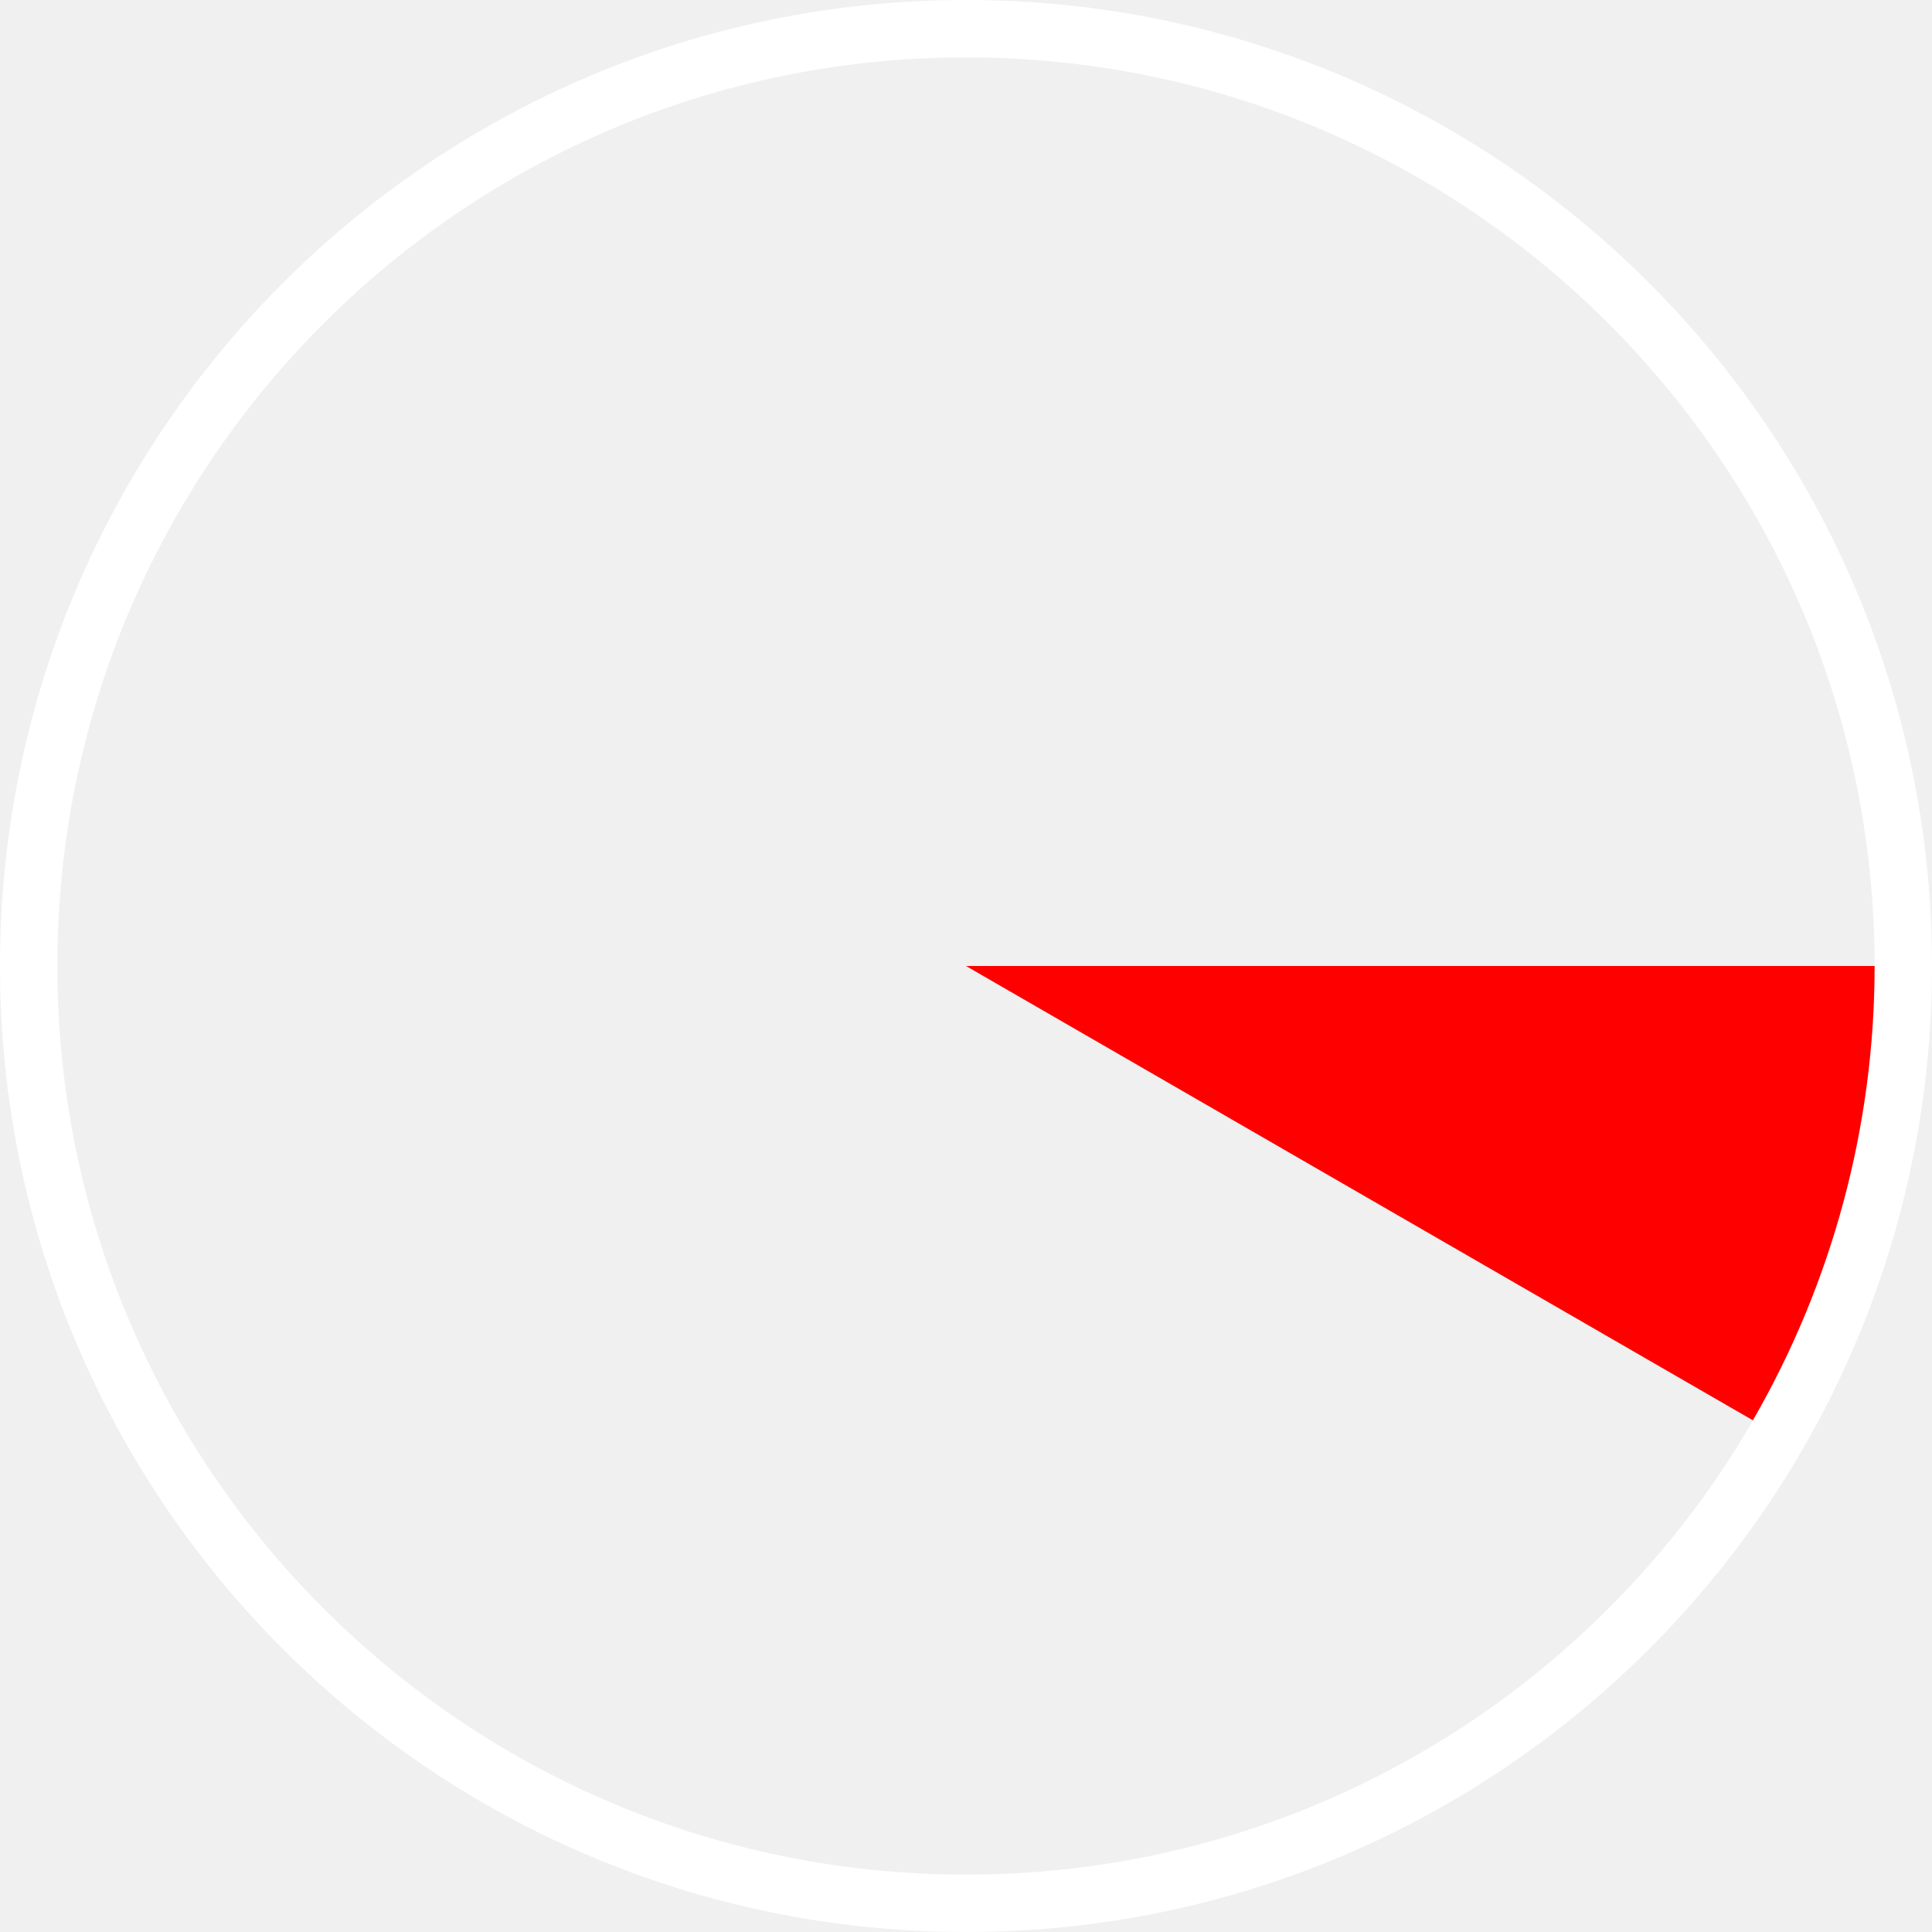
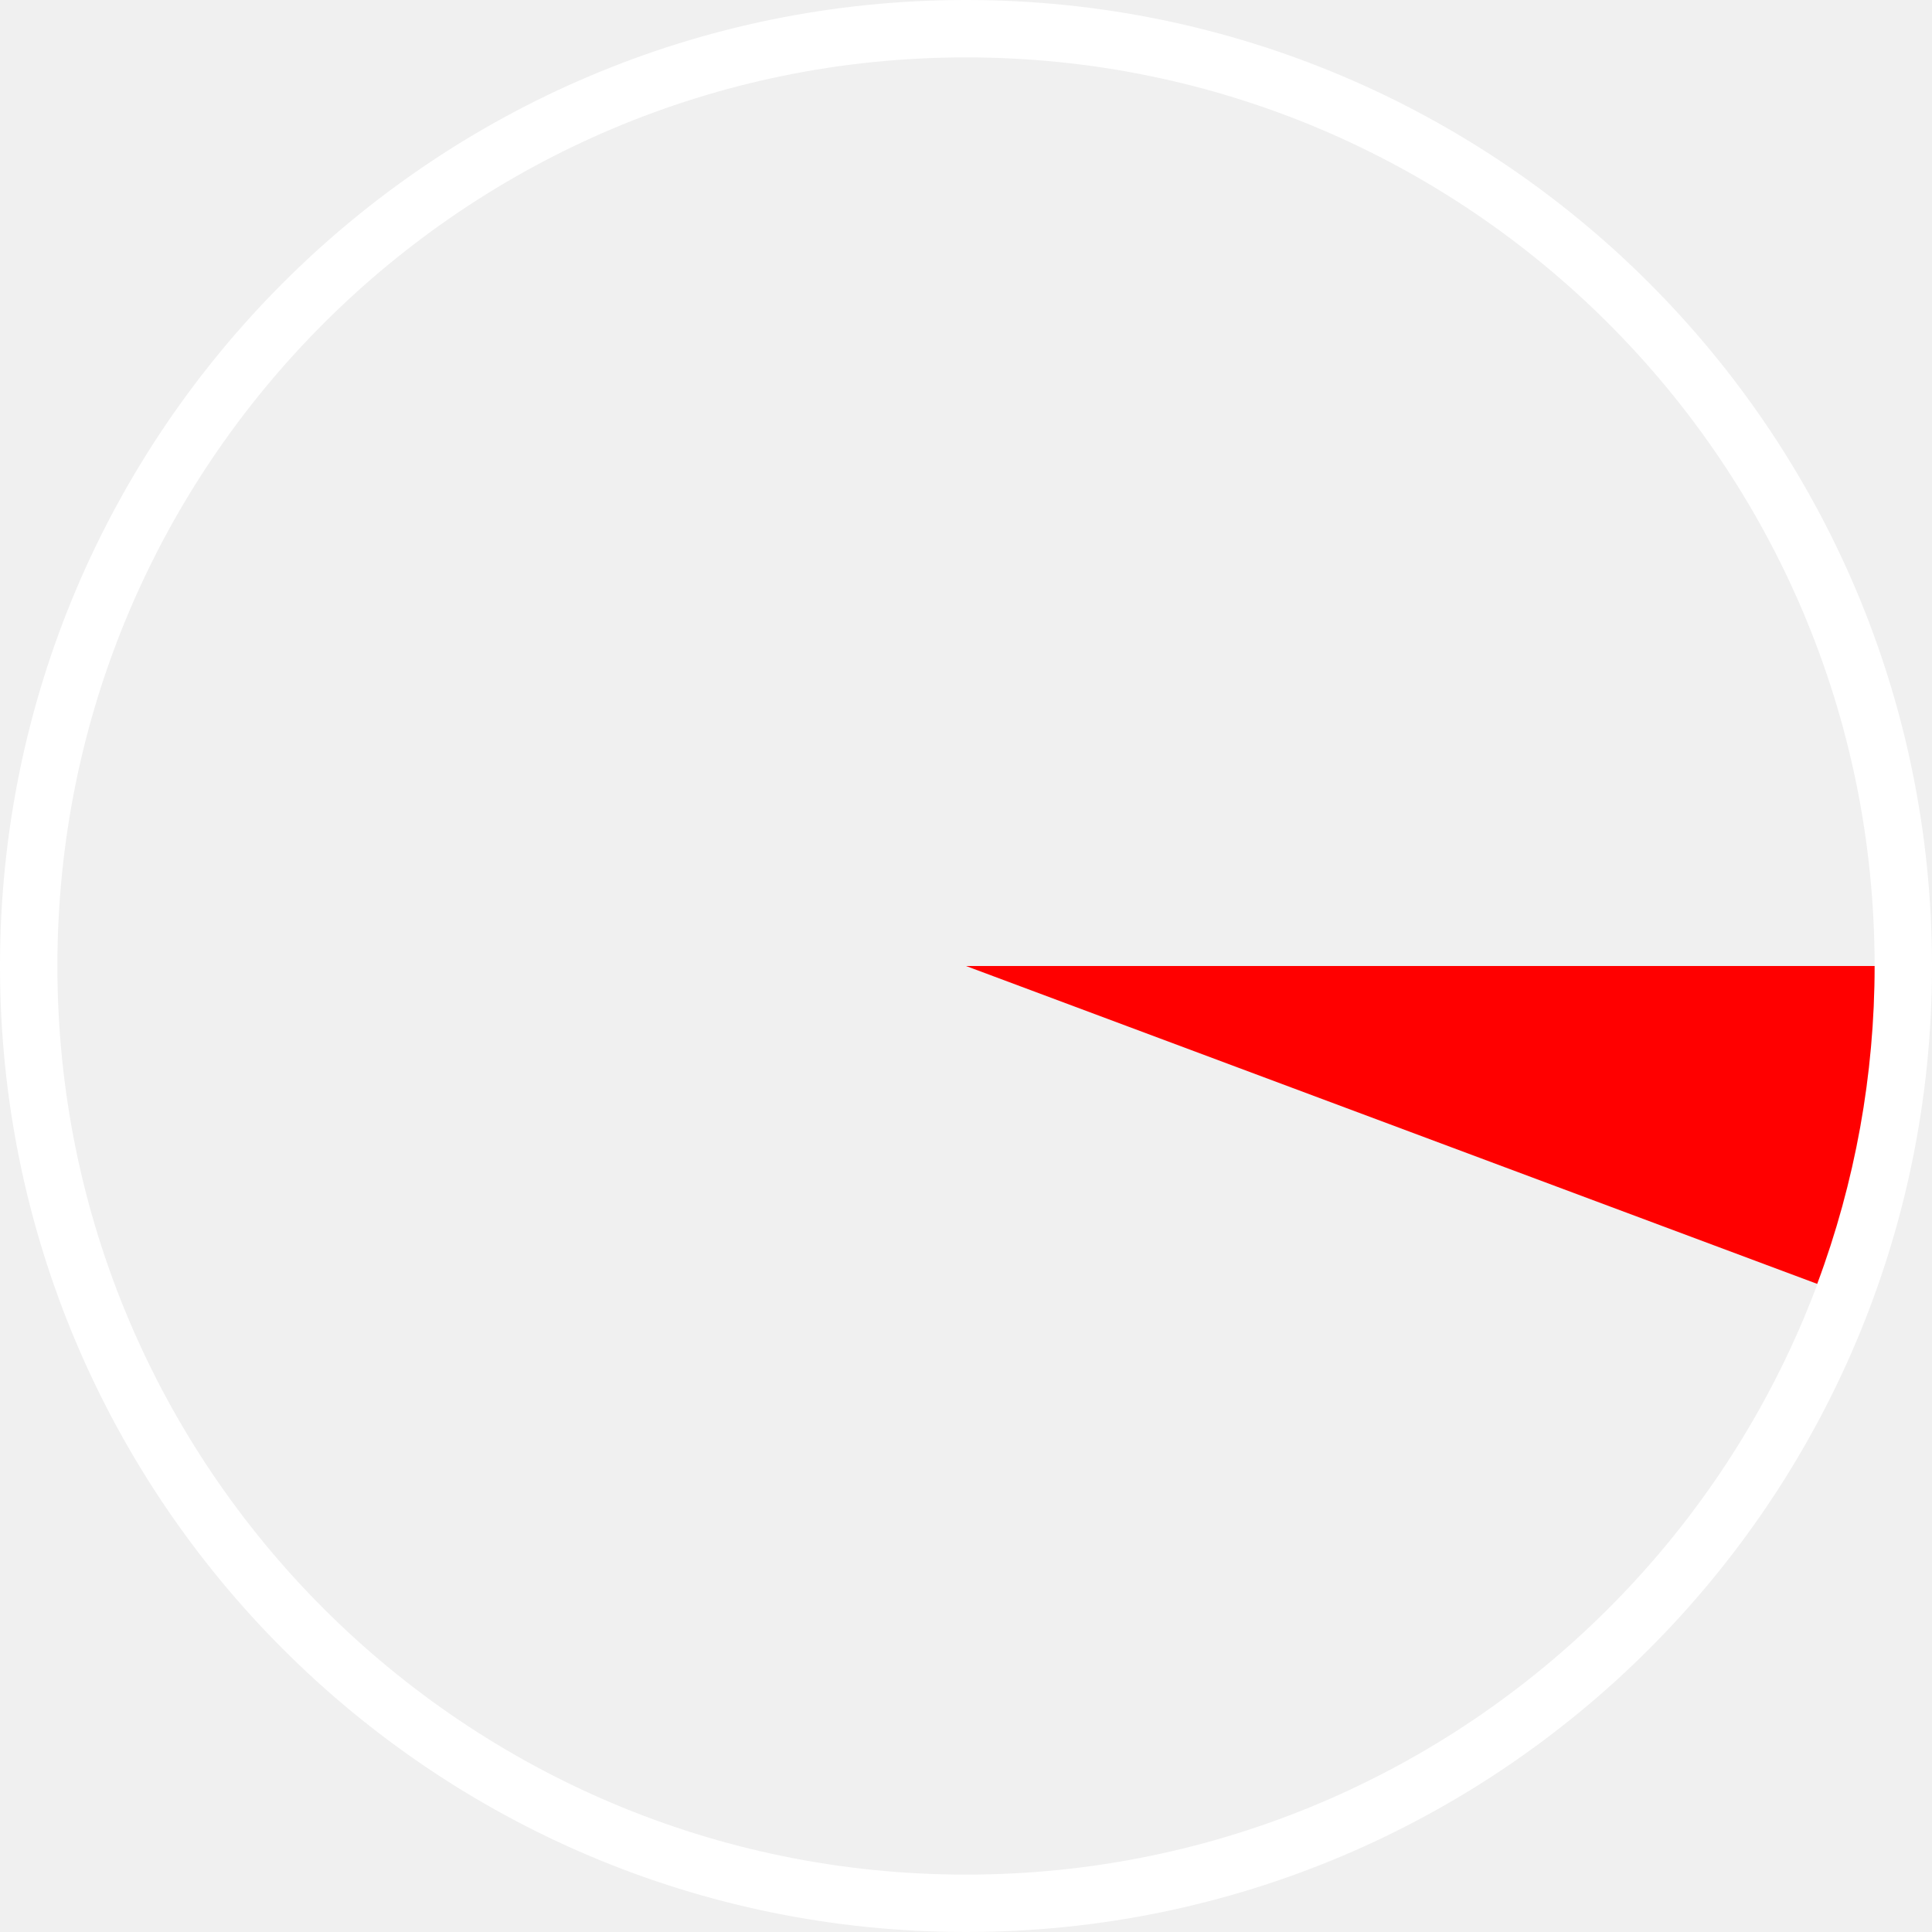
<svg xmlns="http://www.w3.org/2000/svg" width="101" height="101" viewBox="0 0 101 101" fill="none">
  <circle cx="50.5" cy="50.5" r="49" stroke="white" stroke-width="3" />
-   <path d="M98 50.5C98 58.838 95.805 67.029 91.636 74.25L50.5 50.5H98Z" fill="#FF0000" />
+   <path d="M98 50.5C98 56.174 96.983 61.802 94.998 67.118L50.5 50.5H98Z" fill="#FF0000" />
</svg>
